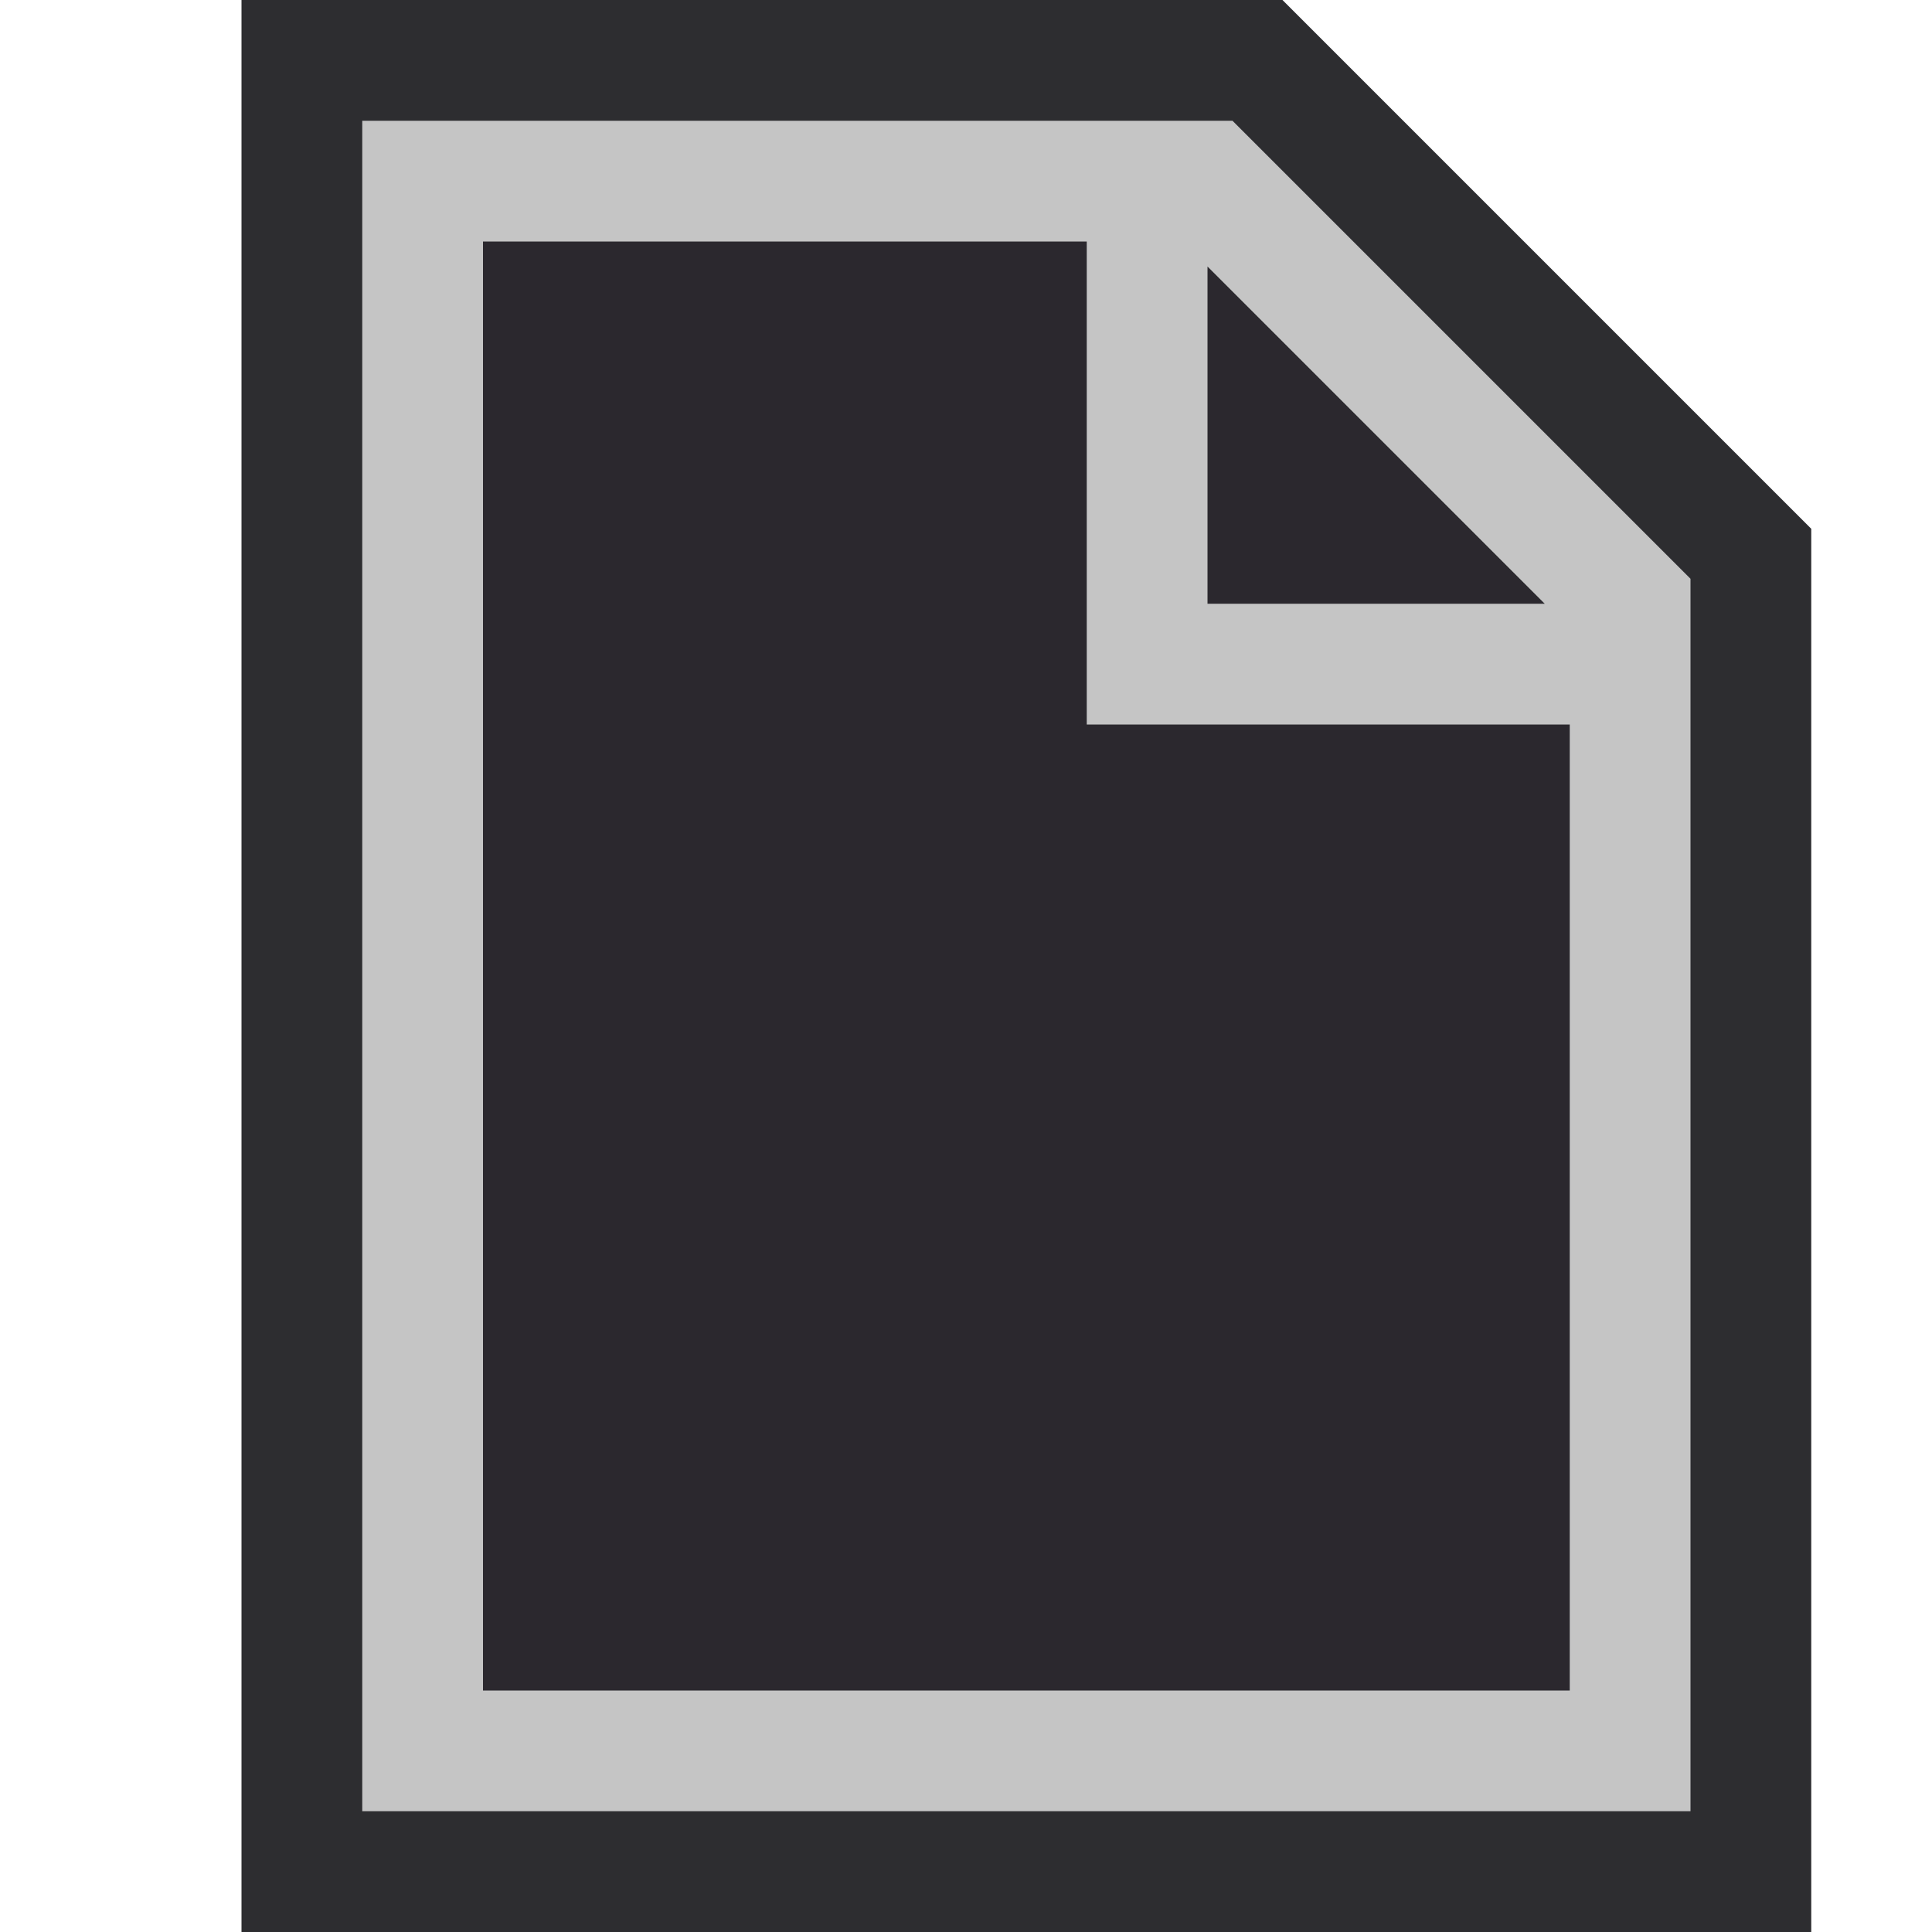
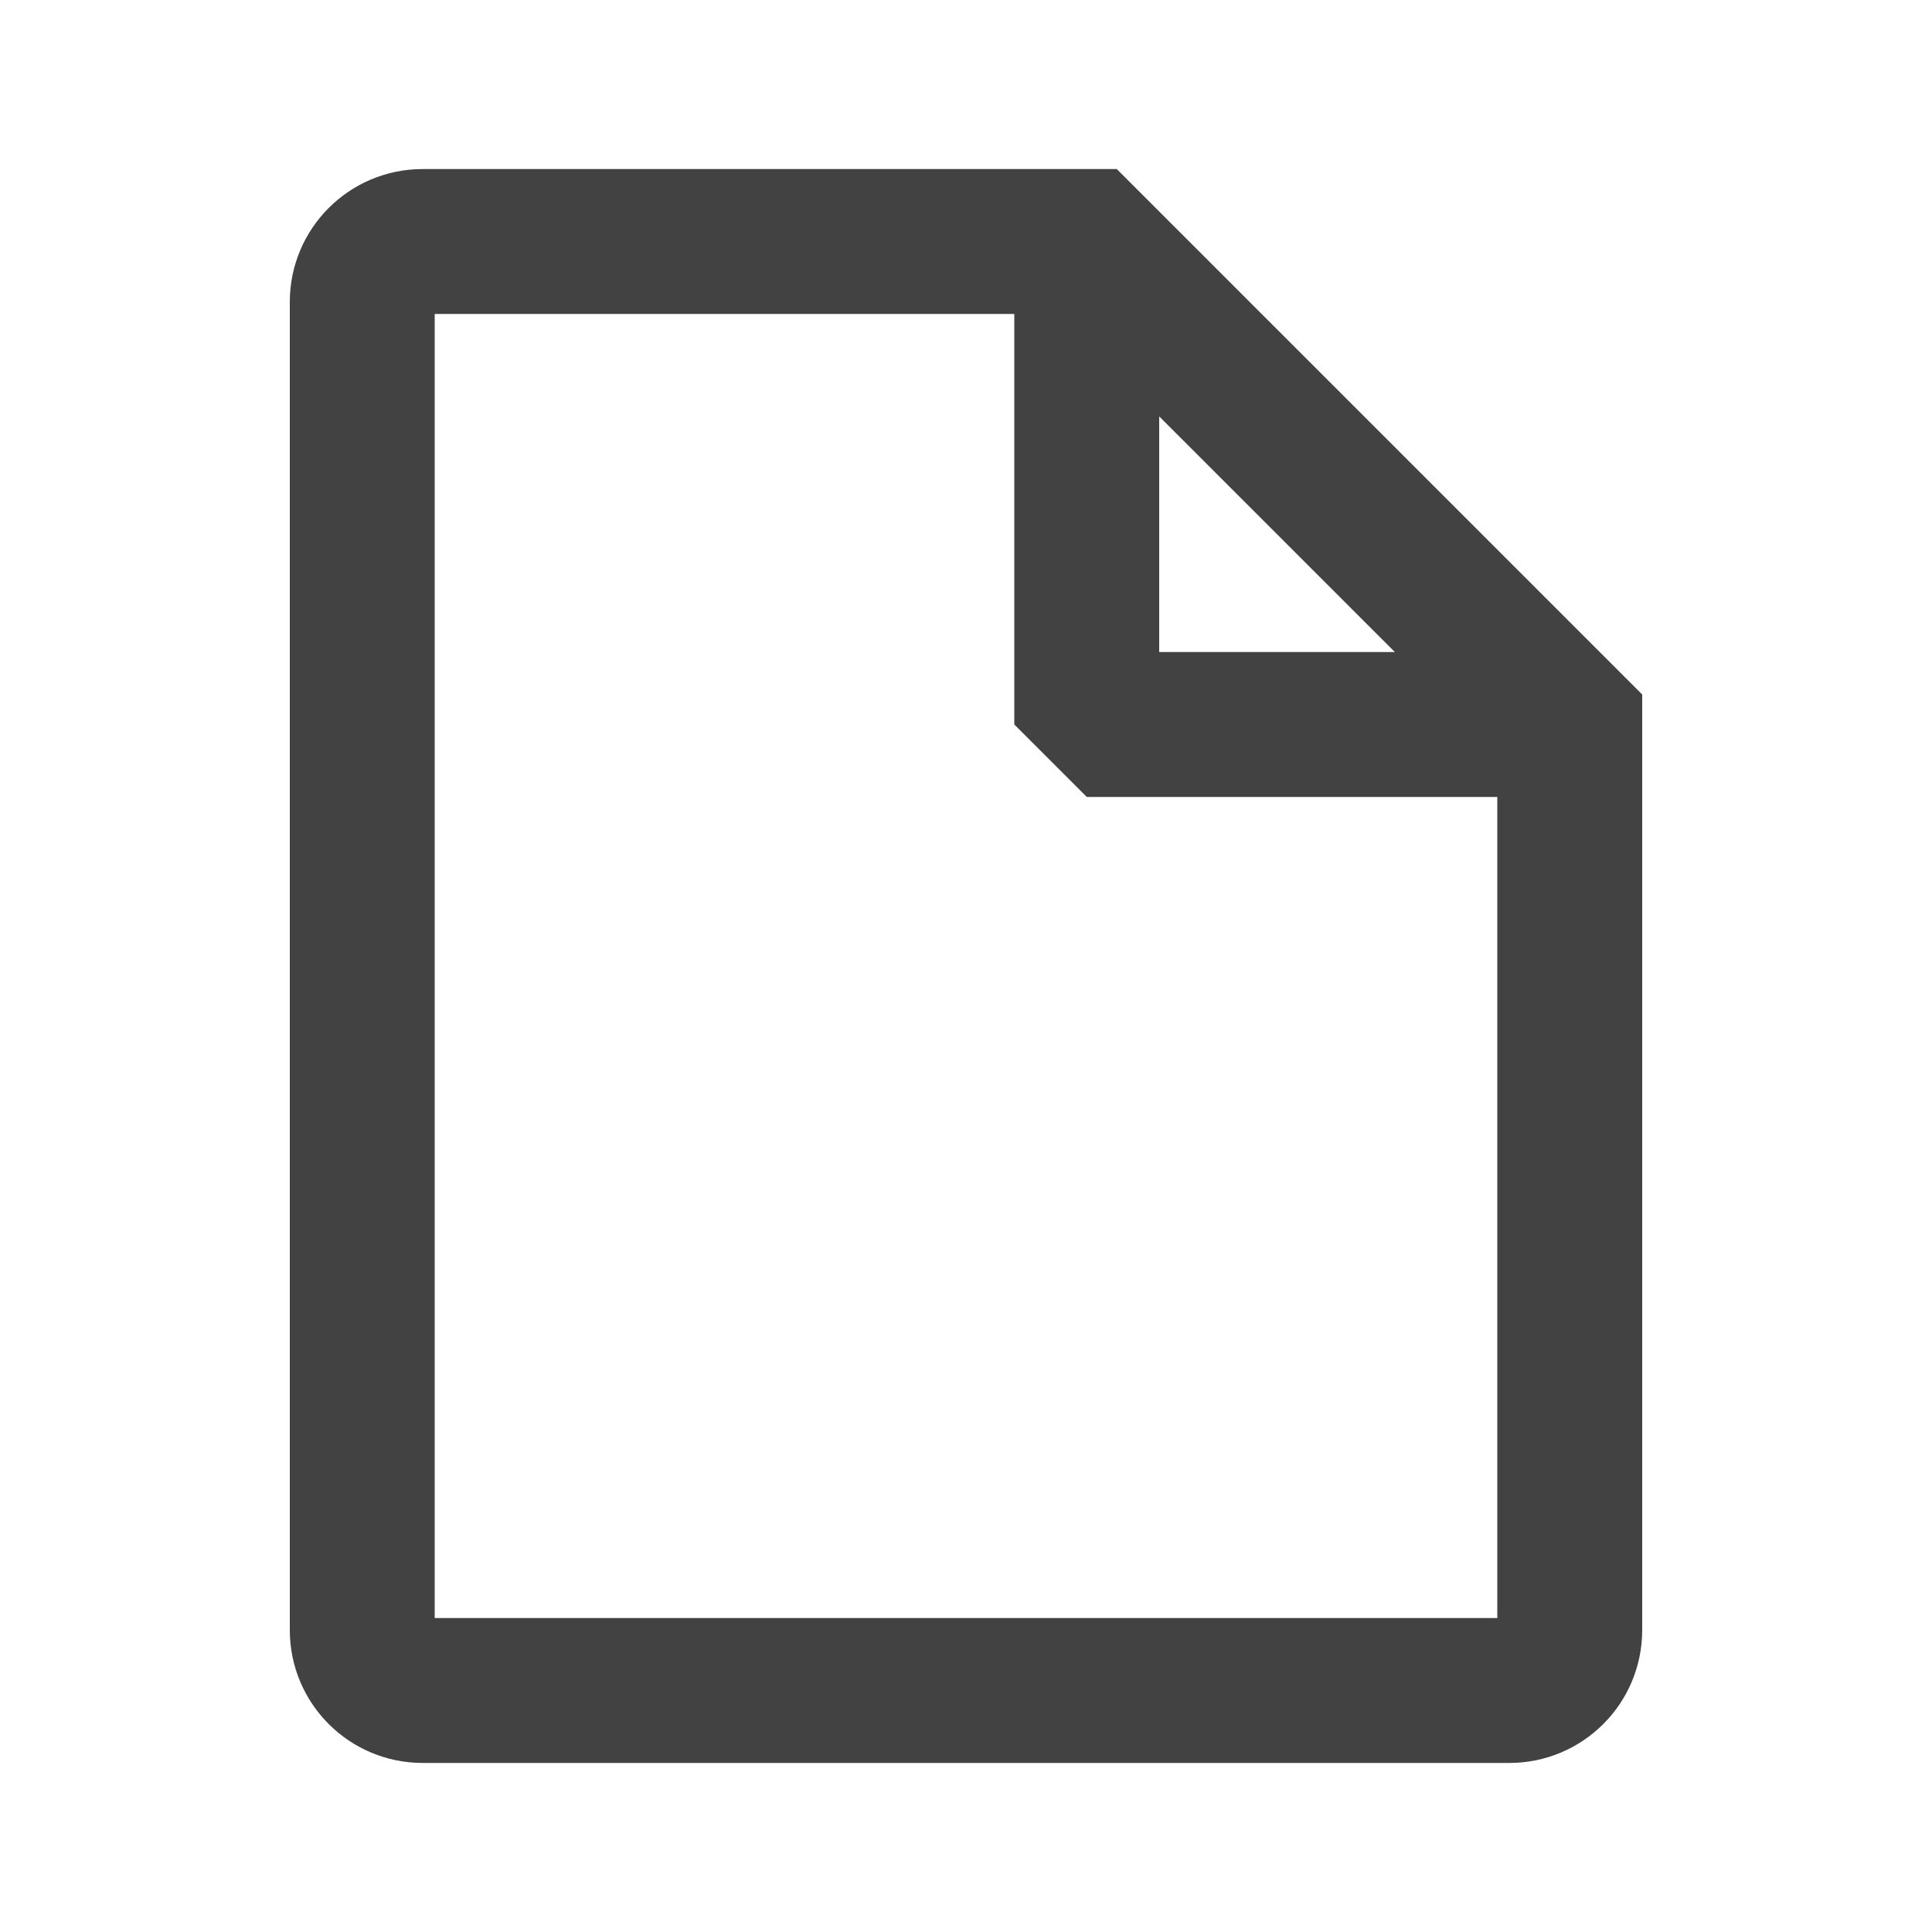
- <svg xmlns="http://www.w3.org/2000/svg" viewBox="0 0 16 16">
-   <style>.icon-canvas-transparent{opacity:0;fill:#2d2d30}.icon-vs-out{fill:#2d2d30}.icon-vs-bg{fill:#c5c5c5}.icon-vs-fg{fill:#2b282e}</style>
-   <path class="icon-canvas-transparent" d="M16 16H0V0h16v16z" id="canvas" />
-   <path class="icon-vs-out" d="M15 16H2V0h8.621L15 4.379V16z" id="outline" />
-   <path class="icon-vs-fg" d="M13 14H4V2h5v4h4v8zm-3-9V2.207L12.793 5H10z" id="iconFg" />
-   <path class="icon-vs-bg" d="M3 1v14h11V4.793L10.207 1H3zm10 13H4V2h5v4h4v8zm-3-9V2.207L12.793 5H10z" id="iconBg" />
+ <svg xmlns="http://www.w3.org/2000/svg" width="16" height="16" viewBox="0 0 16 16" fill="none">
+   <path d="M3 2.5C3 2.224 3.224 2 3.5 2H9L13 6V13.5C13 13.776 12.776 14 12.5 14H3.5C3.224 14 3 13.776 3 13.5V2.5Z" stroke="#424242" stroke-width="1.2" fill="none" />
+   <path d="M9 2V6H13" stroke="#424242" stroke-width="1.2" stroke-linejoin="bevel" fill="none" />
</svg>
